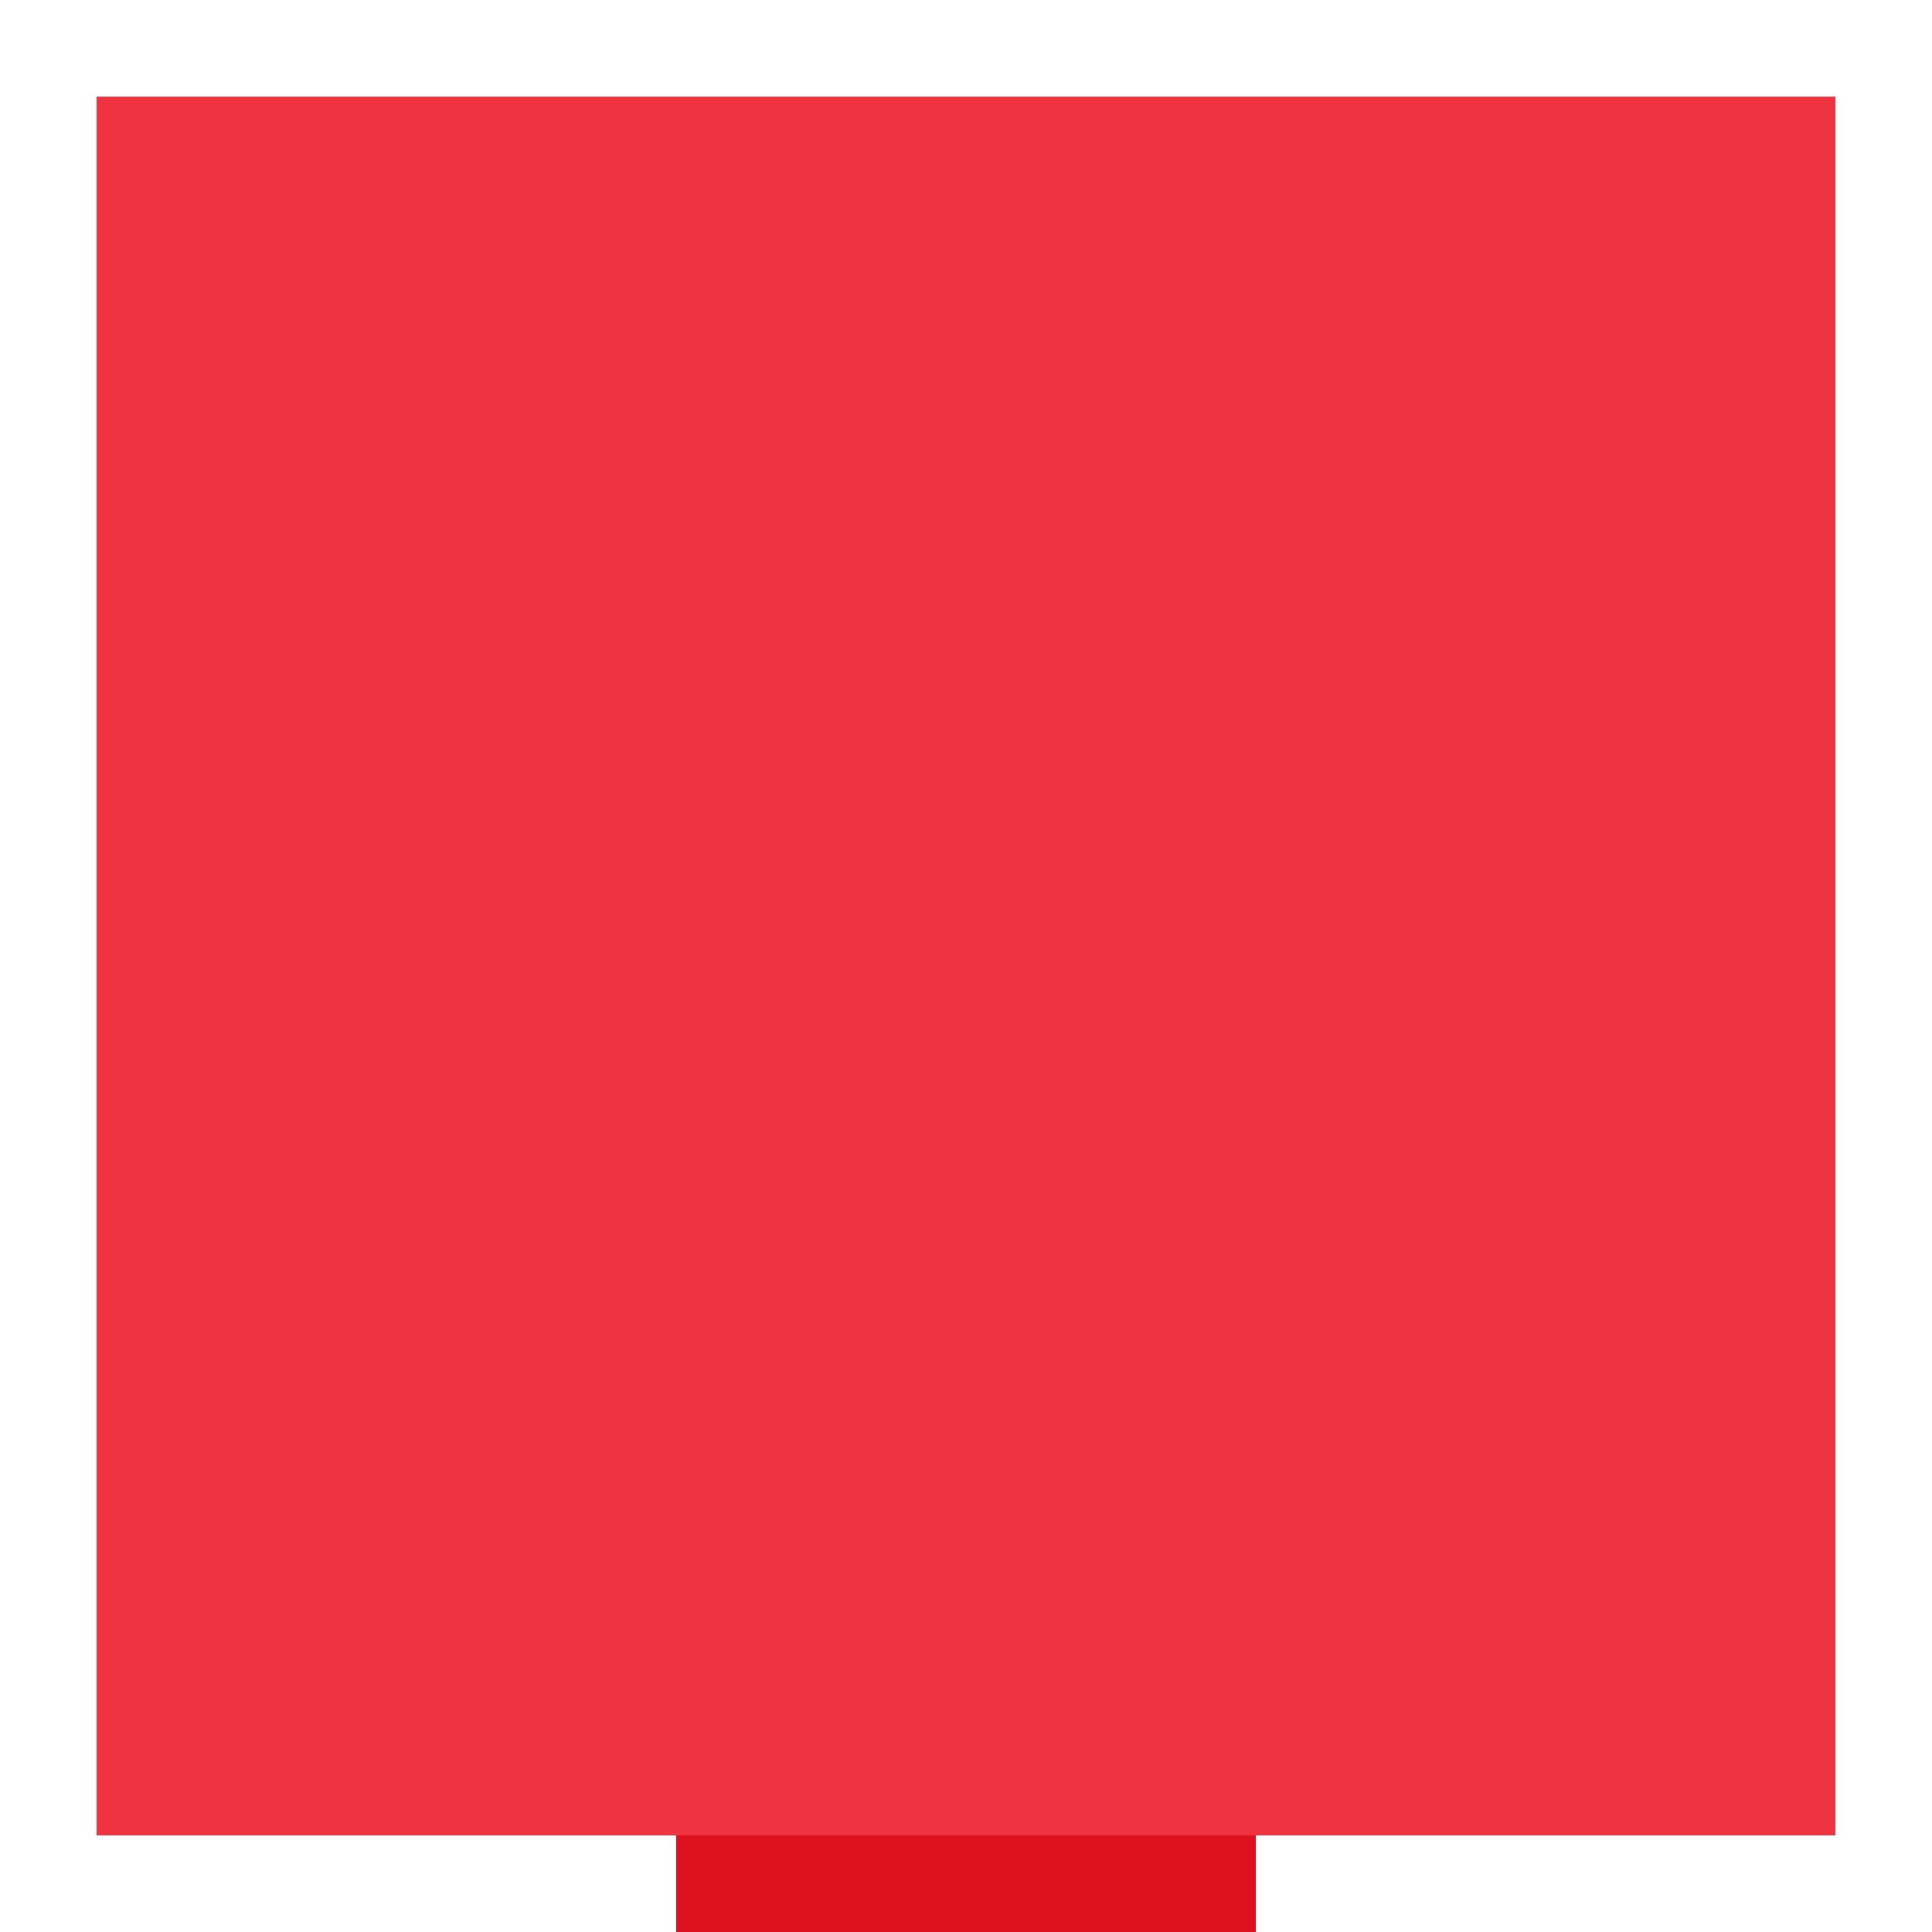
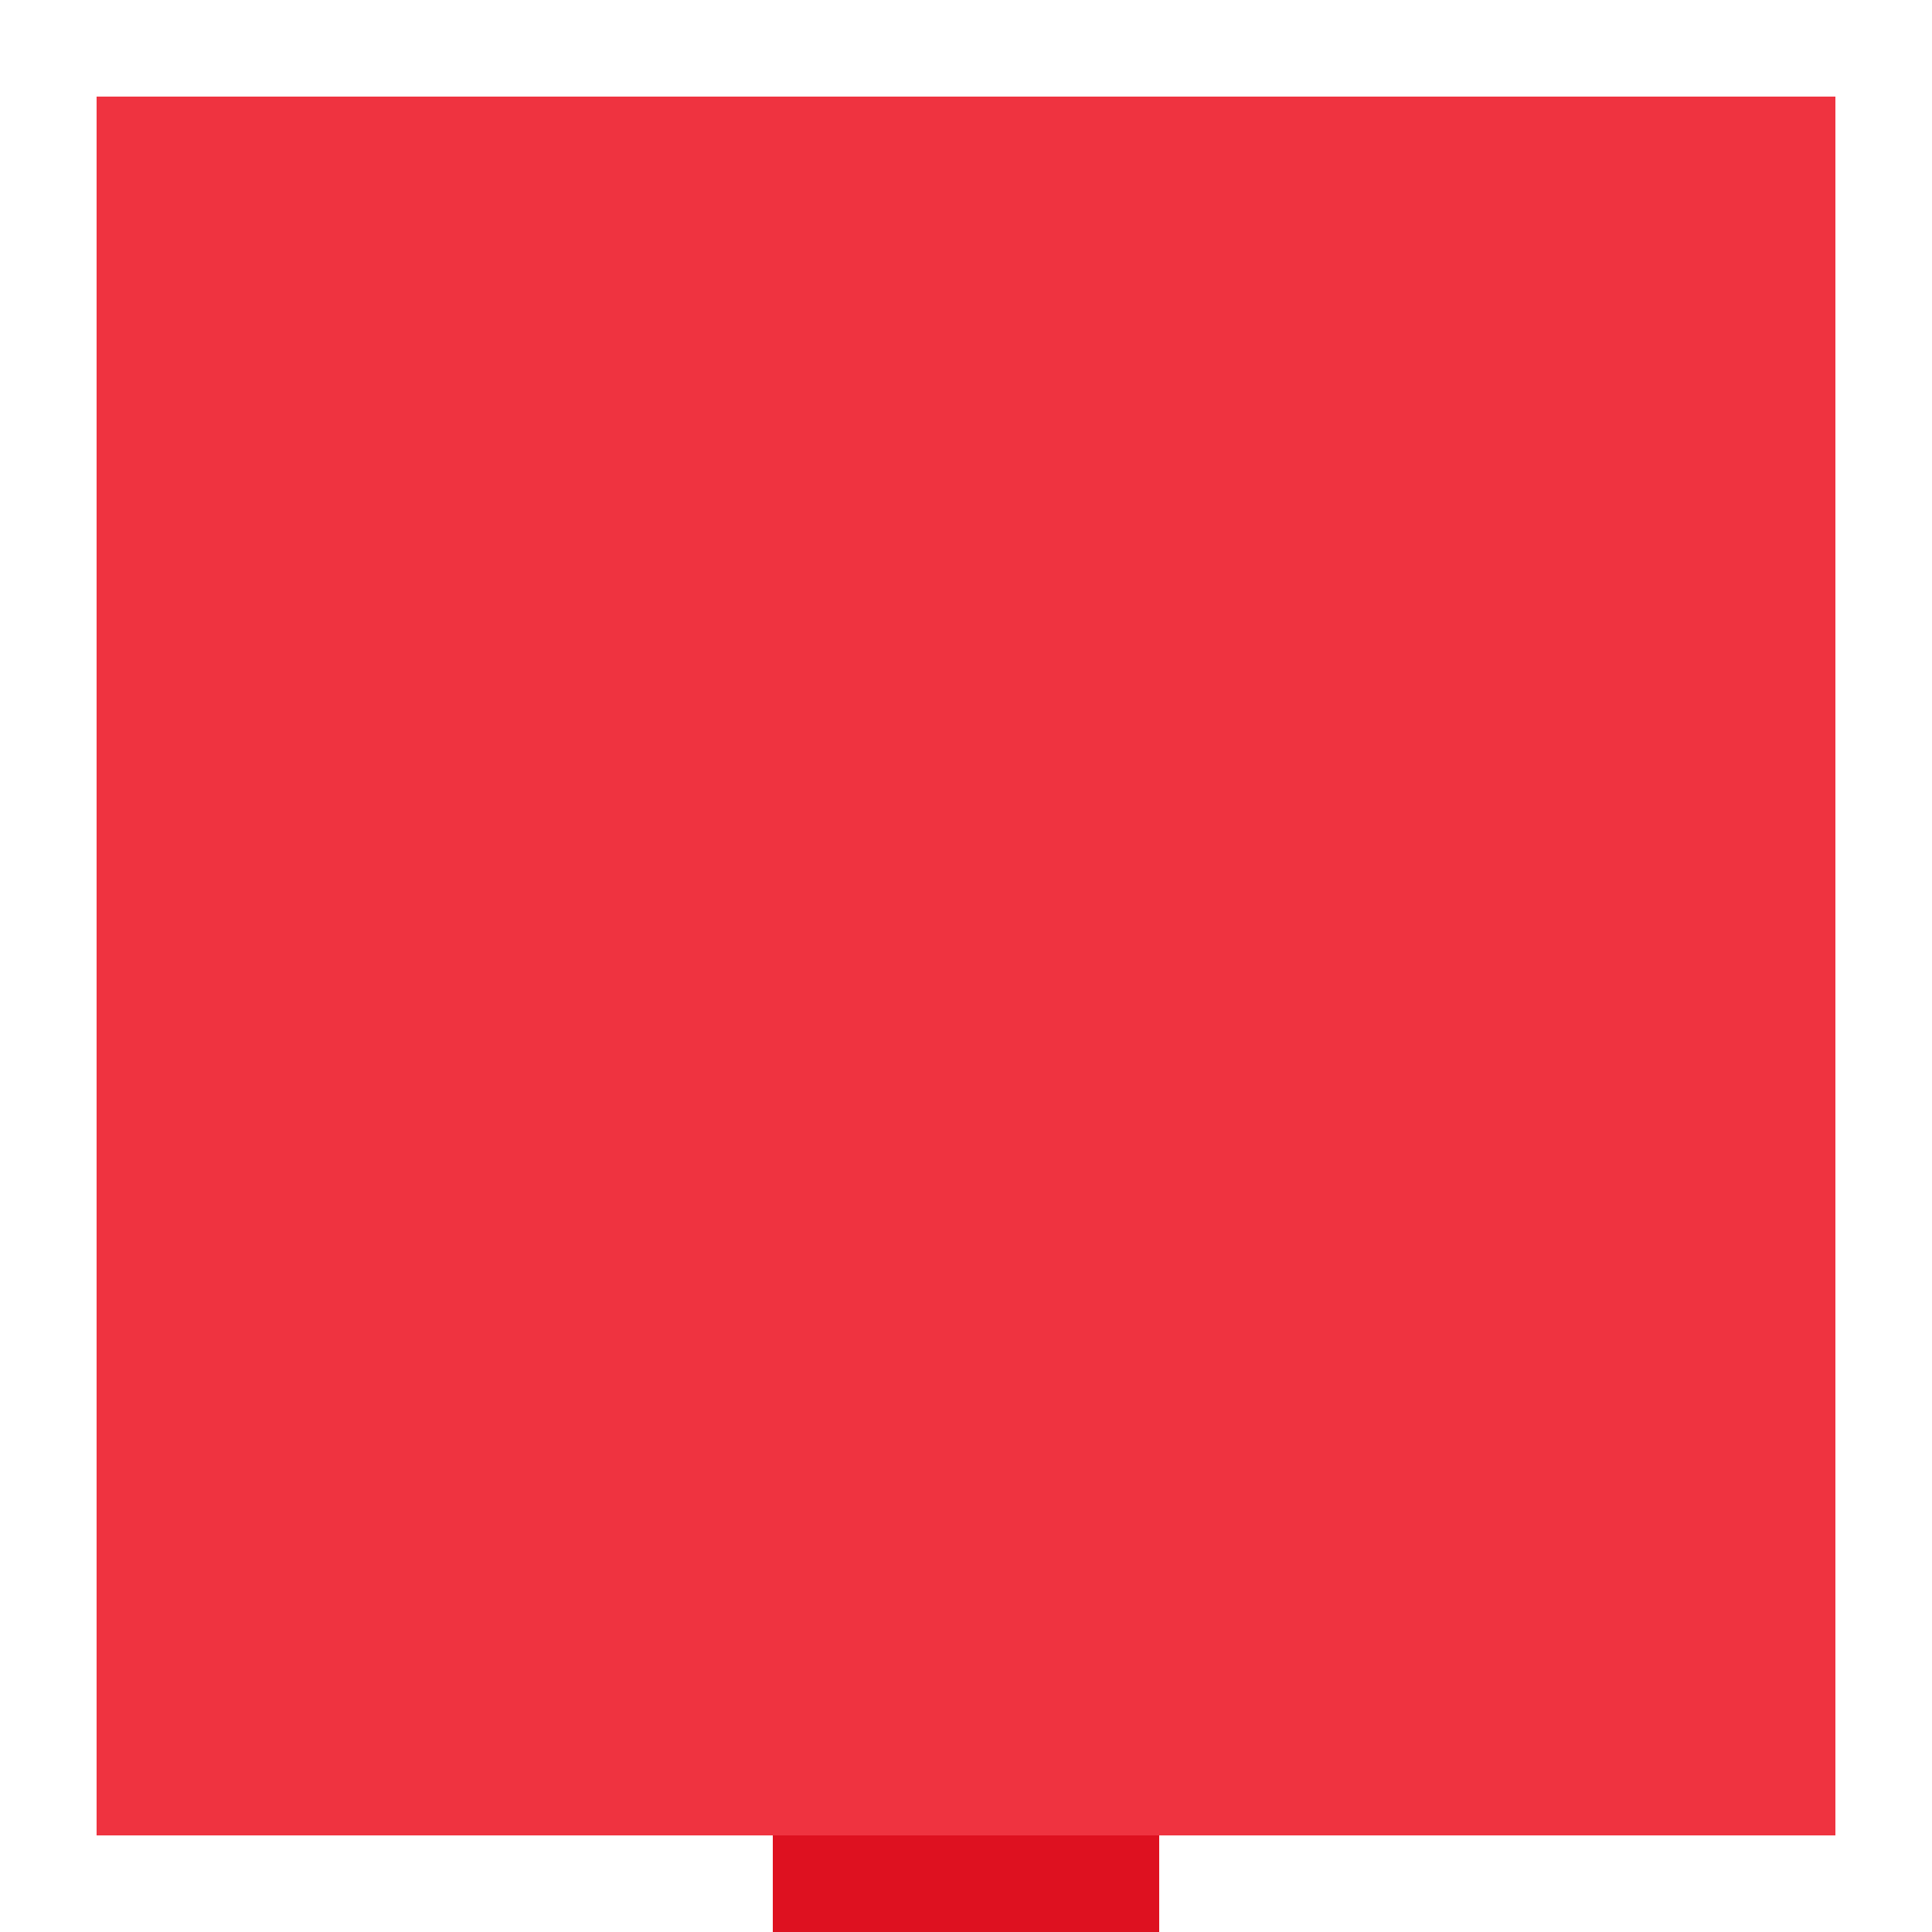
- <svg xmlns="http://www.w3.org/2000/svg" height="80px" width="80px" viewBox="0 0 80 80" version="1.1">
-   <rect x="4" y="4" width="72" height="72" style="fill:#EF3340;" />
-   <rect x="28" y="76" width="24" height="4" style="fill:#de1120;" />
+ <svg xmlns="http://www.w3.org/2000/svg" height="20px" width="20px" viewBox="0 0 20 20" version="1.1">
+   <rect x="1" y="1" width="18" height="18" style="fill:#EF3340;" />
+   <rect x="8" y="19" width="4" height="1" style="fill:#de1120;" />
</svg>
